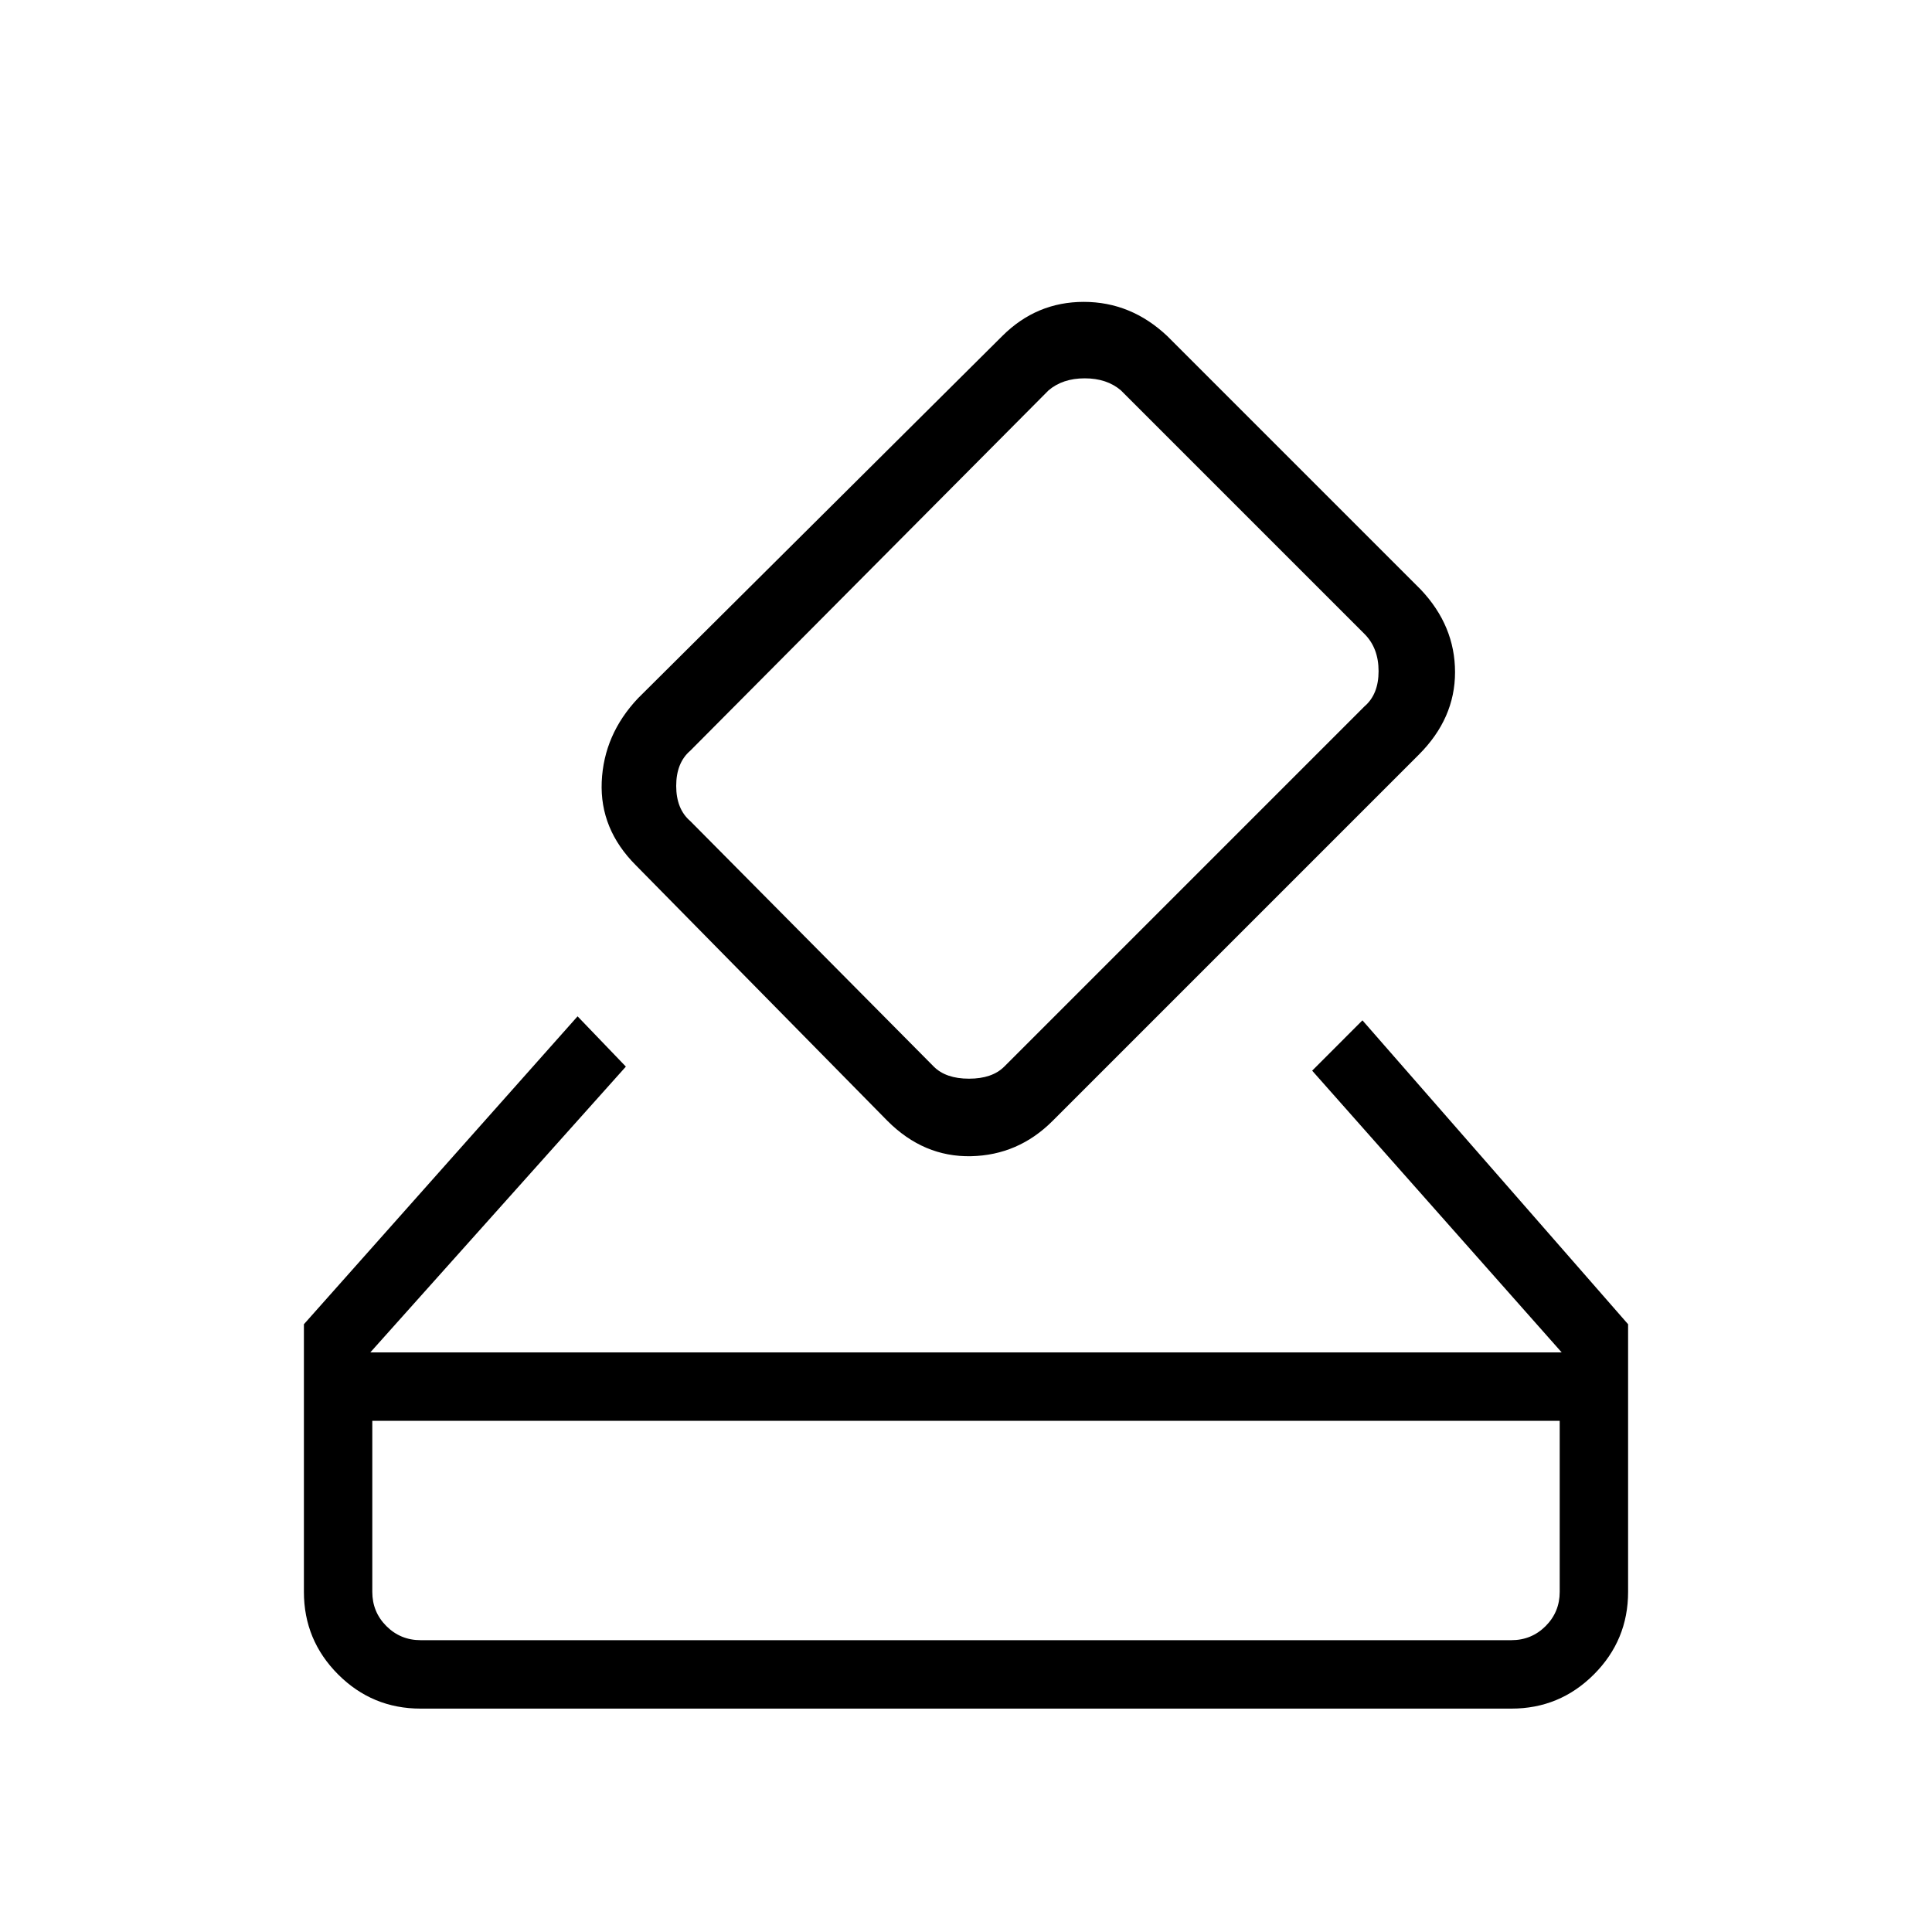
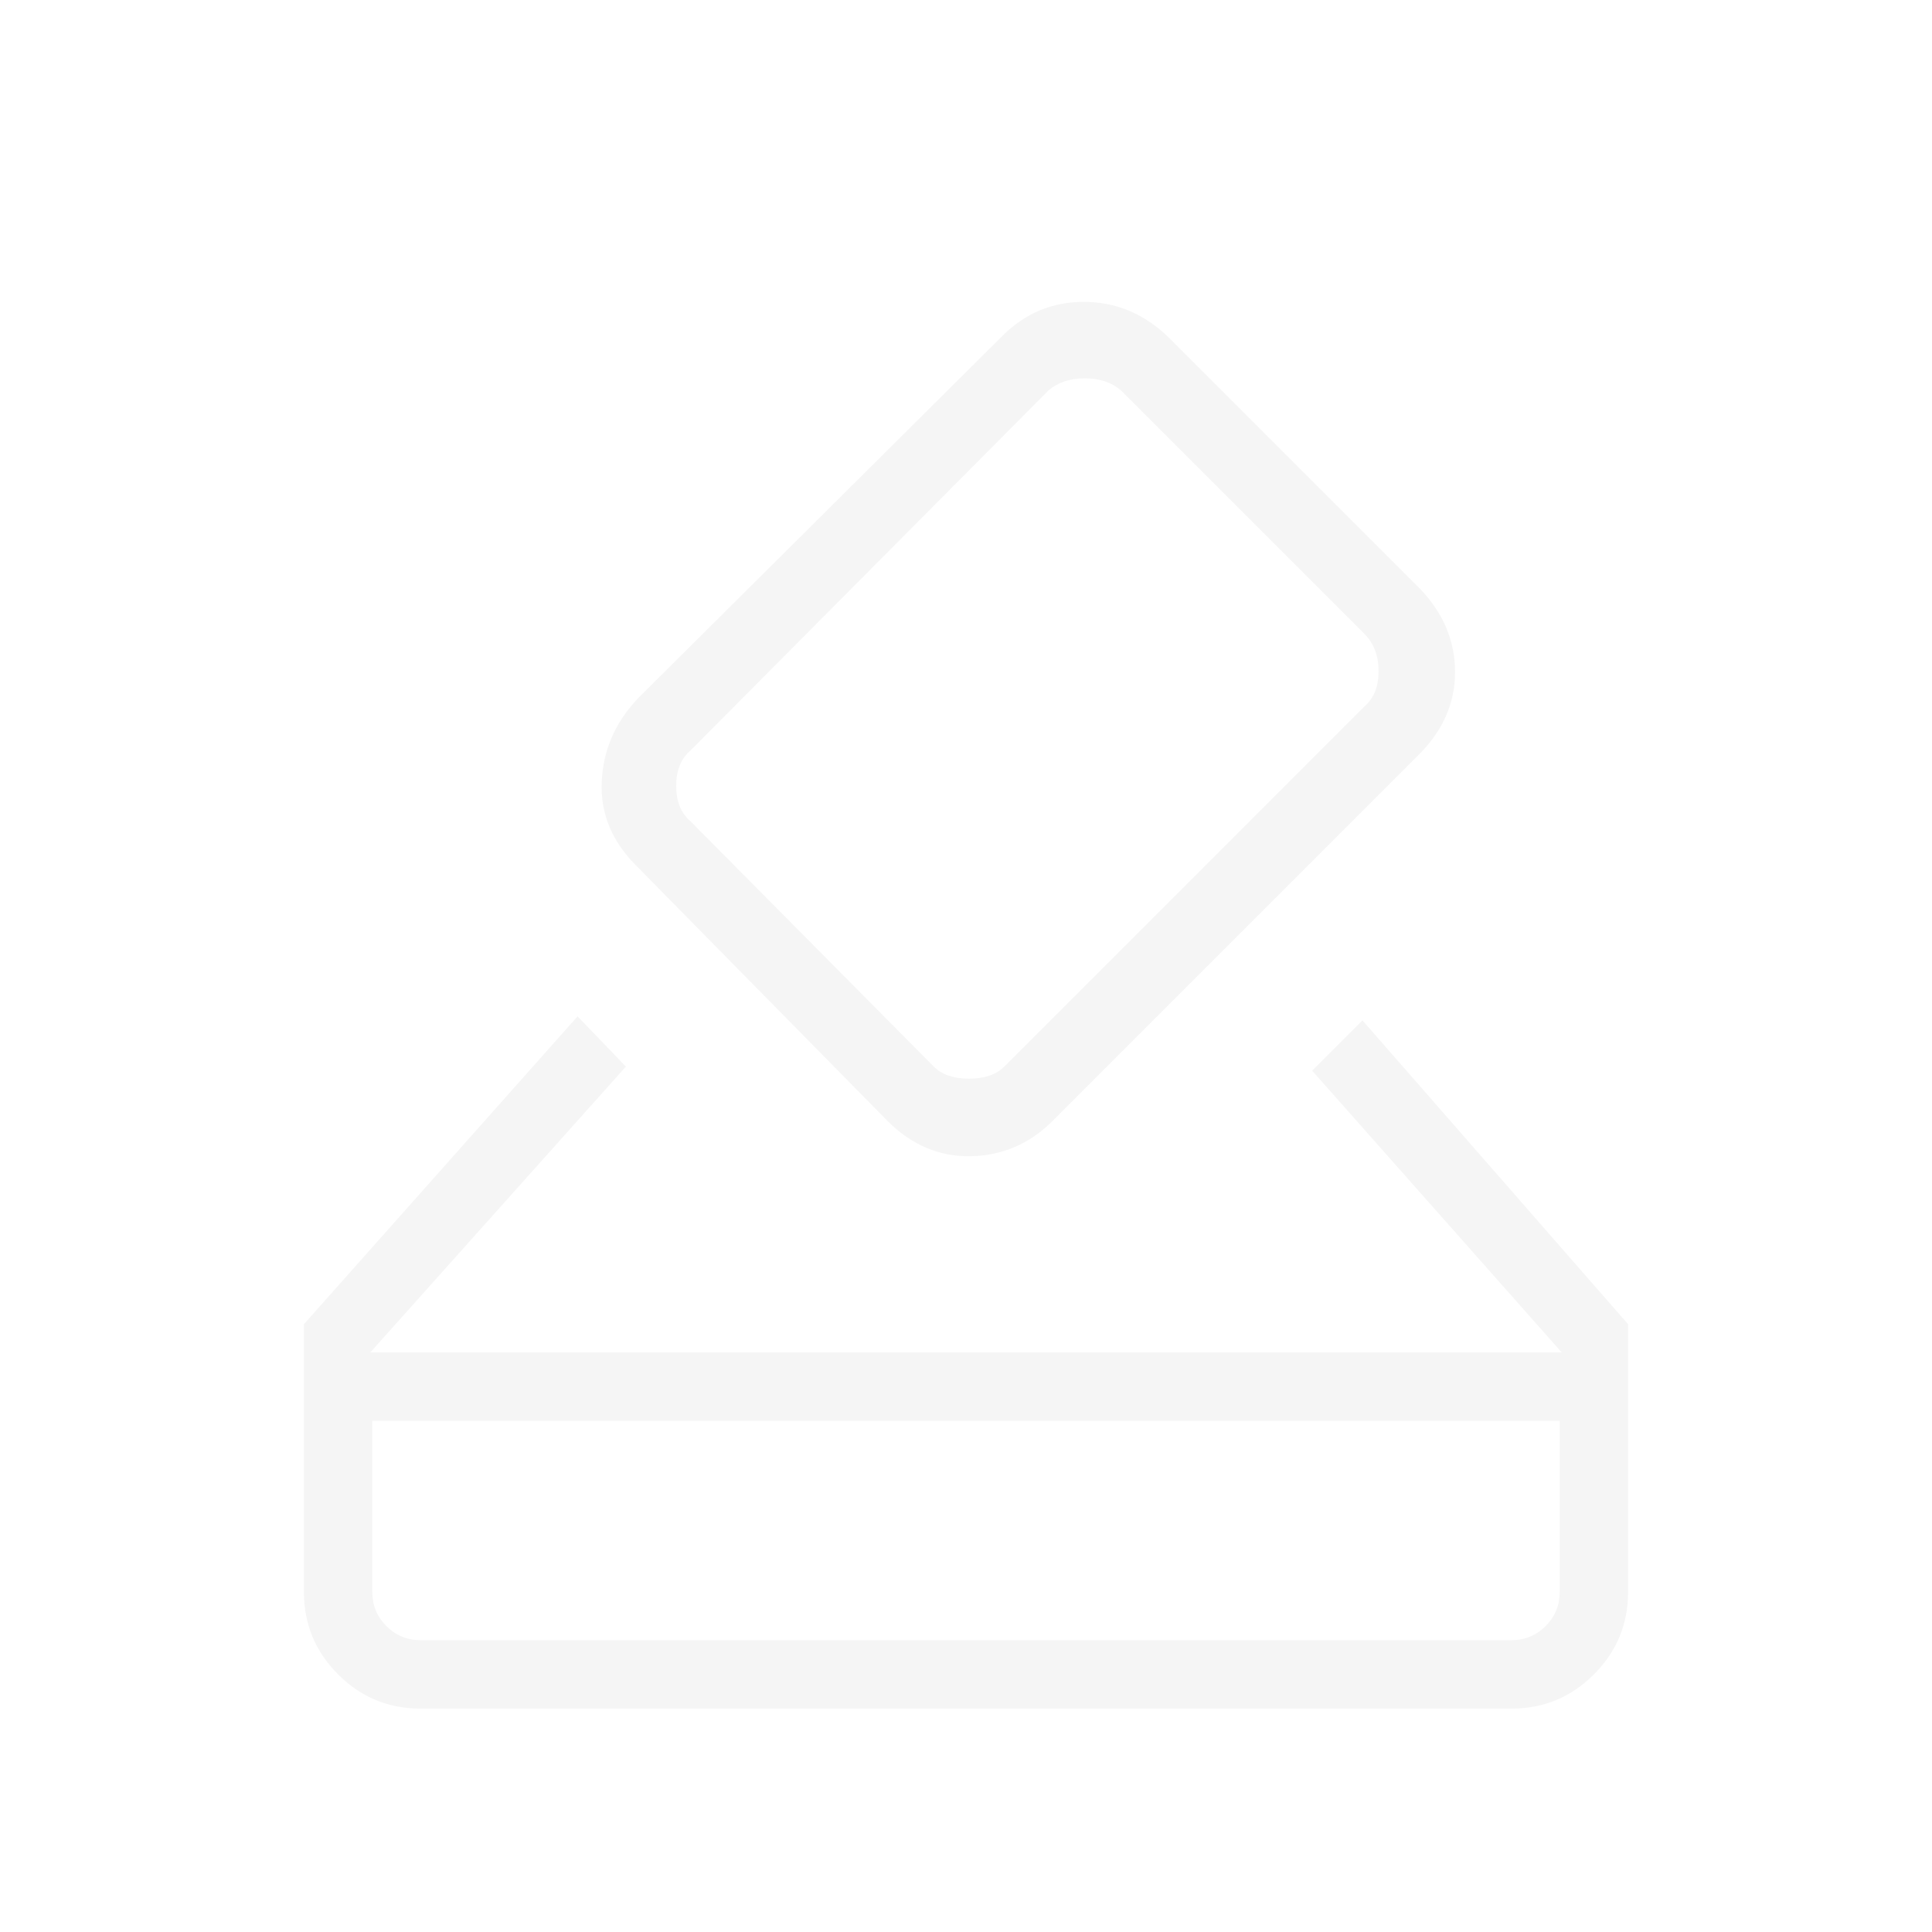
- <svg xmlns="http://www.w3.org/2000/svg" height="40" width="40">
+ <svg xmlns="http://www.w3.org/2000/svg" height="40" width="40" fill="#f5f5f5">
  <path d="M8.708 35.375q-1 0-1.708-.708-.708-.709-.708-1.709v-5.541l5.666-6.375 1 1.041L7.667 28h24.666l-5.166-5.833 1.041-1.042 5.5 6.292v5.541q0 1-.708 1.709-.708.708-1.708.708Zm0-1.417h22.584q.416 0 .708-.291.292-.292.292-.709v-3.541H7.708v3.541q0 .417.292.709.292.291.708.291Zm9.667-10.75-5.208-5.291q-.75-.75-.709-1.729.042-.98.75-1.73l7.542-7.5q.708-.708 1.688-.708.979 0 1.729.708l5.25 5.25q.708.75.708 1.709 0 .958-.75 1.708l-7.583 7.583q-.709.709-1.688.73-.979.02-1.729-.73Zm9.875-8.583q.292-.25.292-.729t-.292-.771l-5.042-5.042q-.291-.25-.75-.25-.458 0-.75.25l-7.416 7.459q-.292.25-.292.729t.292.729l5.041 5.083q.25.25.729.25.48 0 .73-.25ZM7.708 33.958v-4.541 4.541Z" />
</svg>
